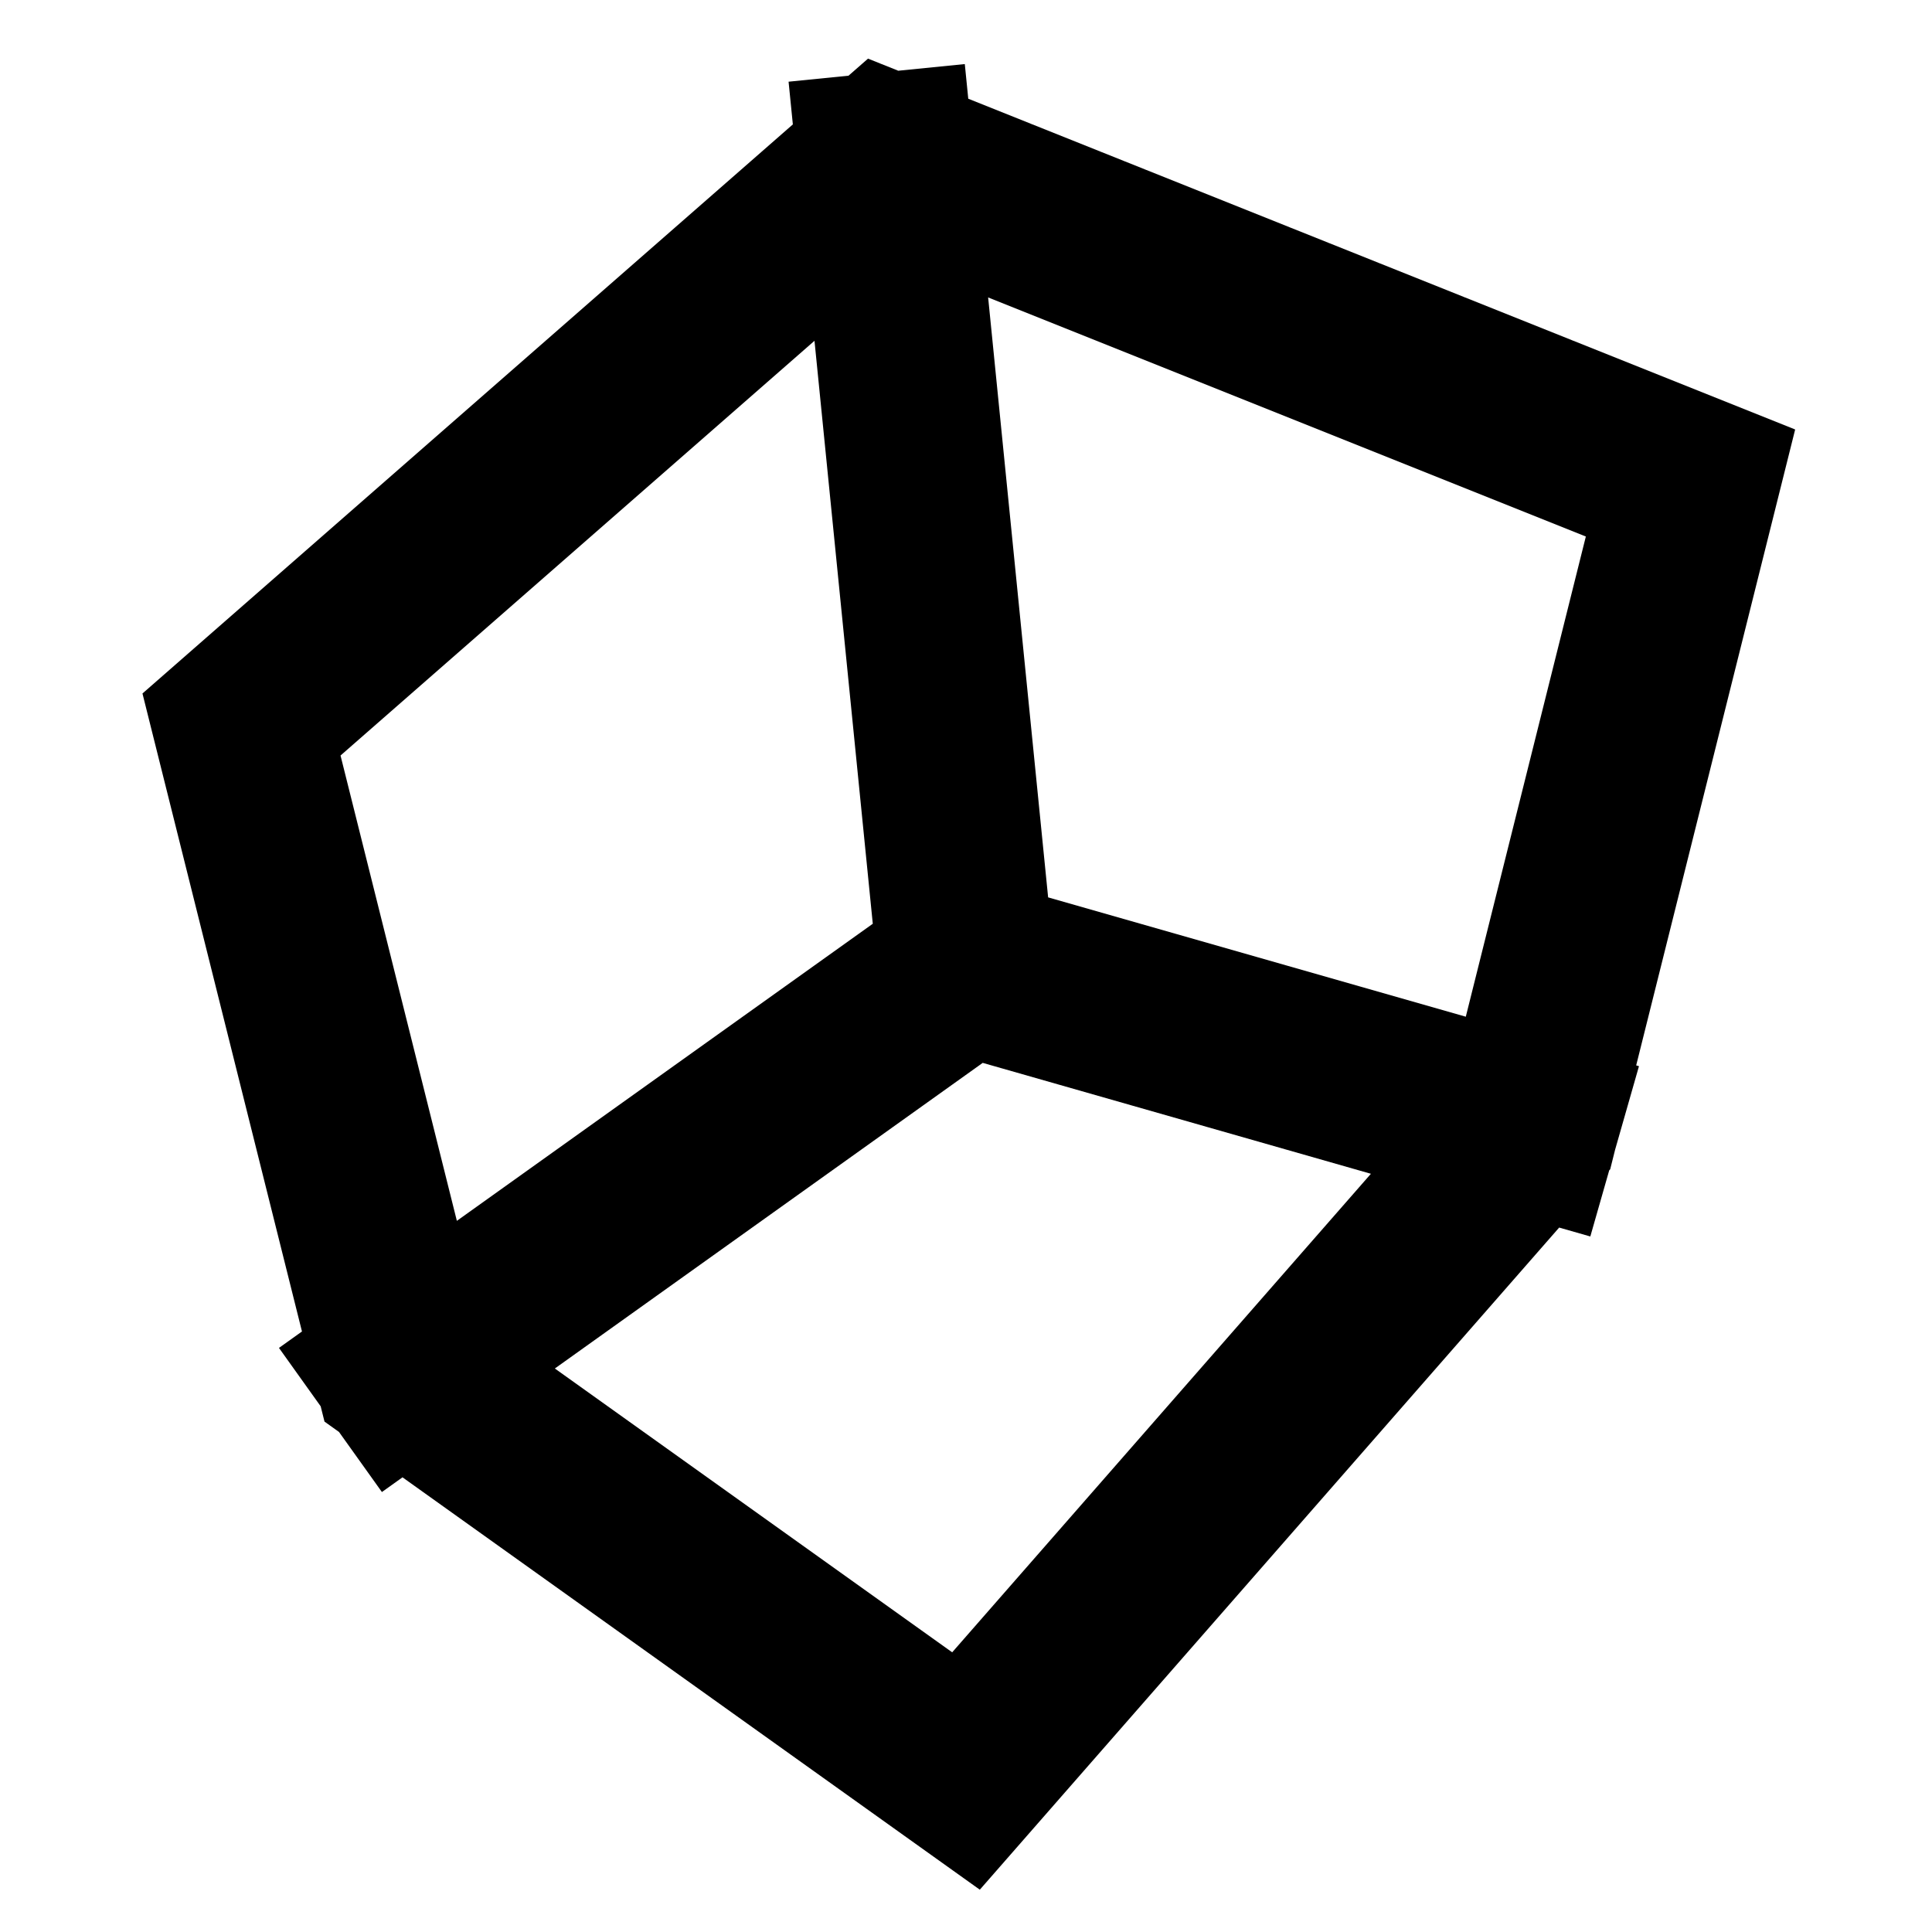
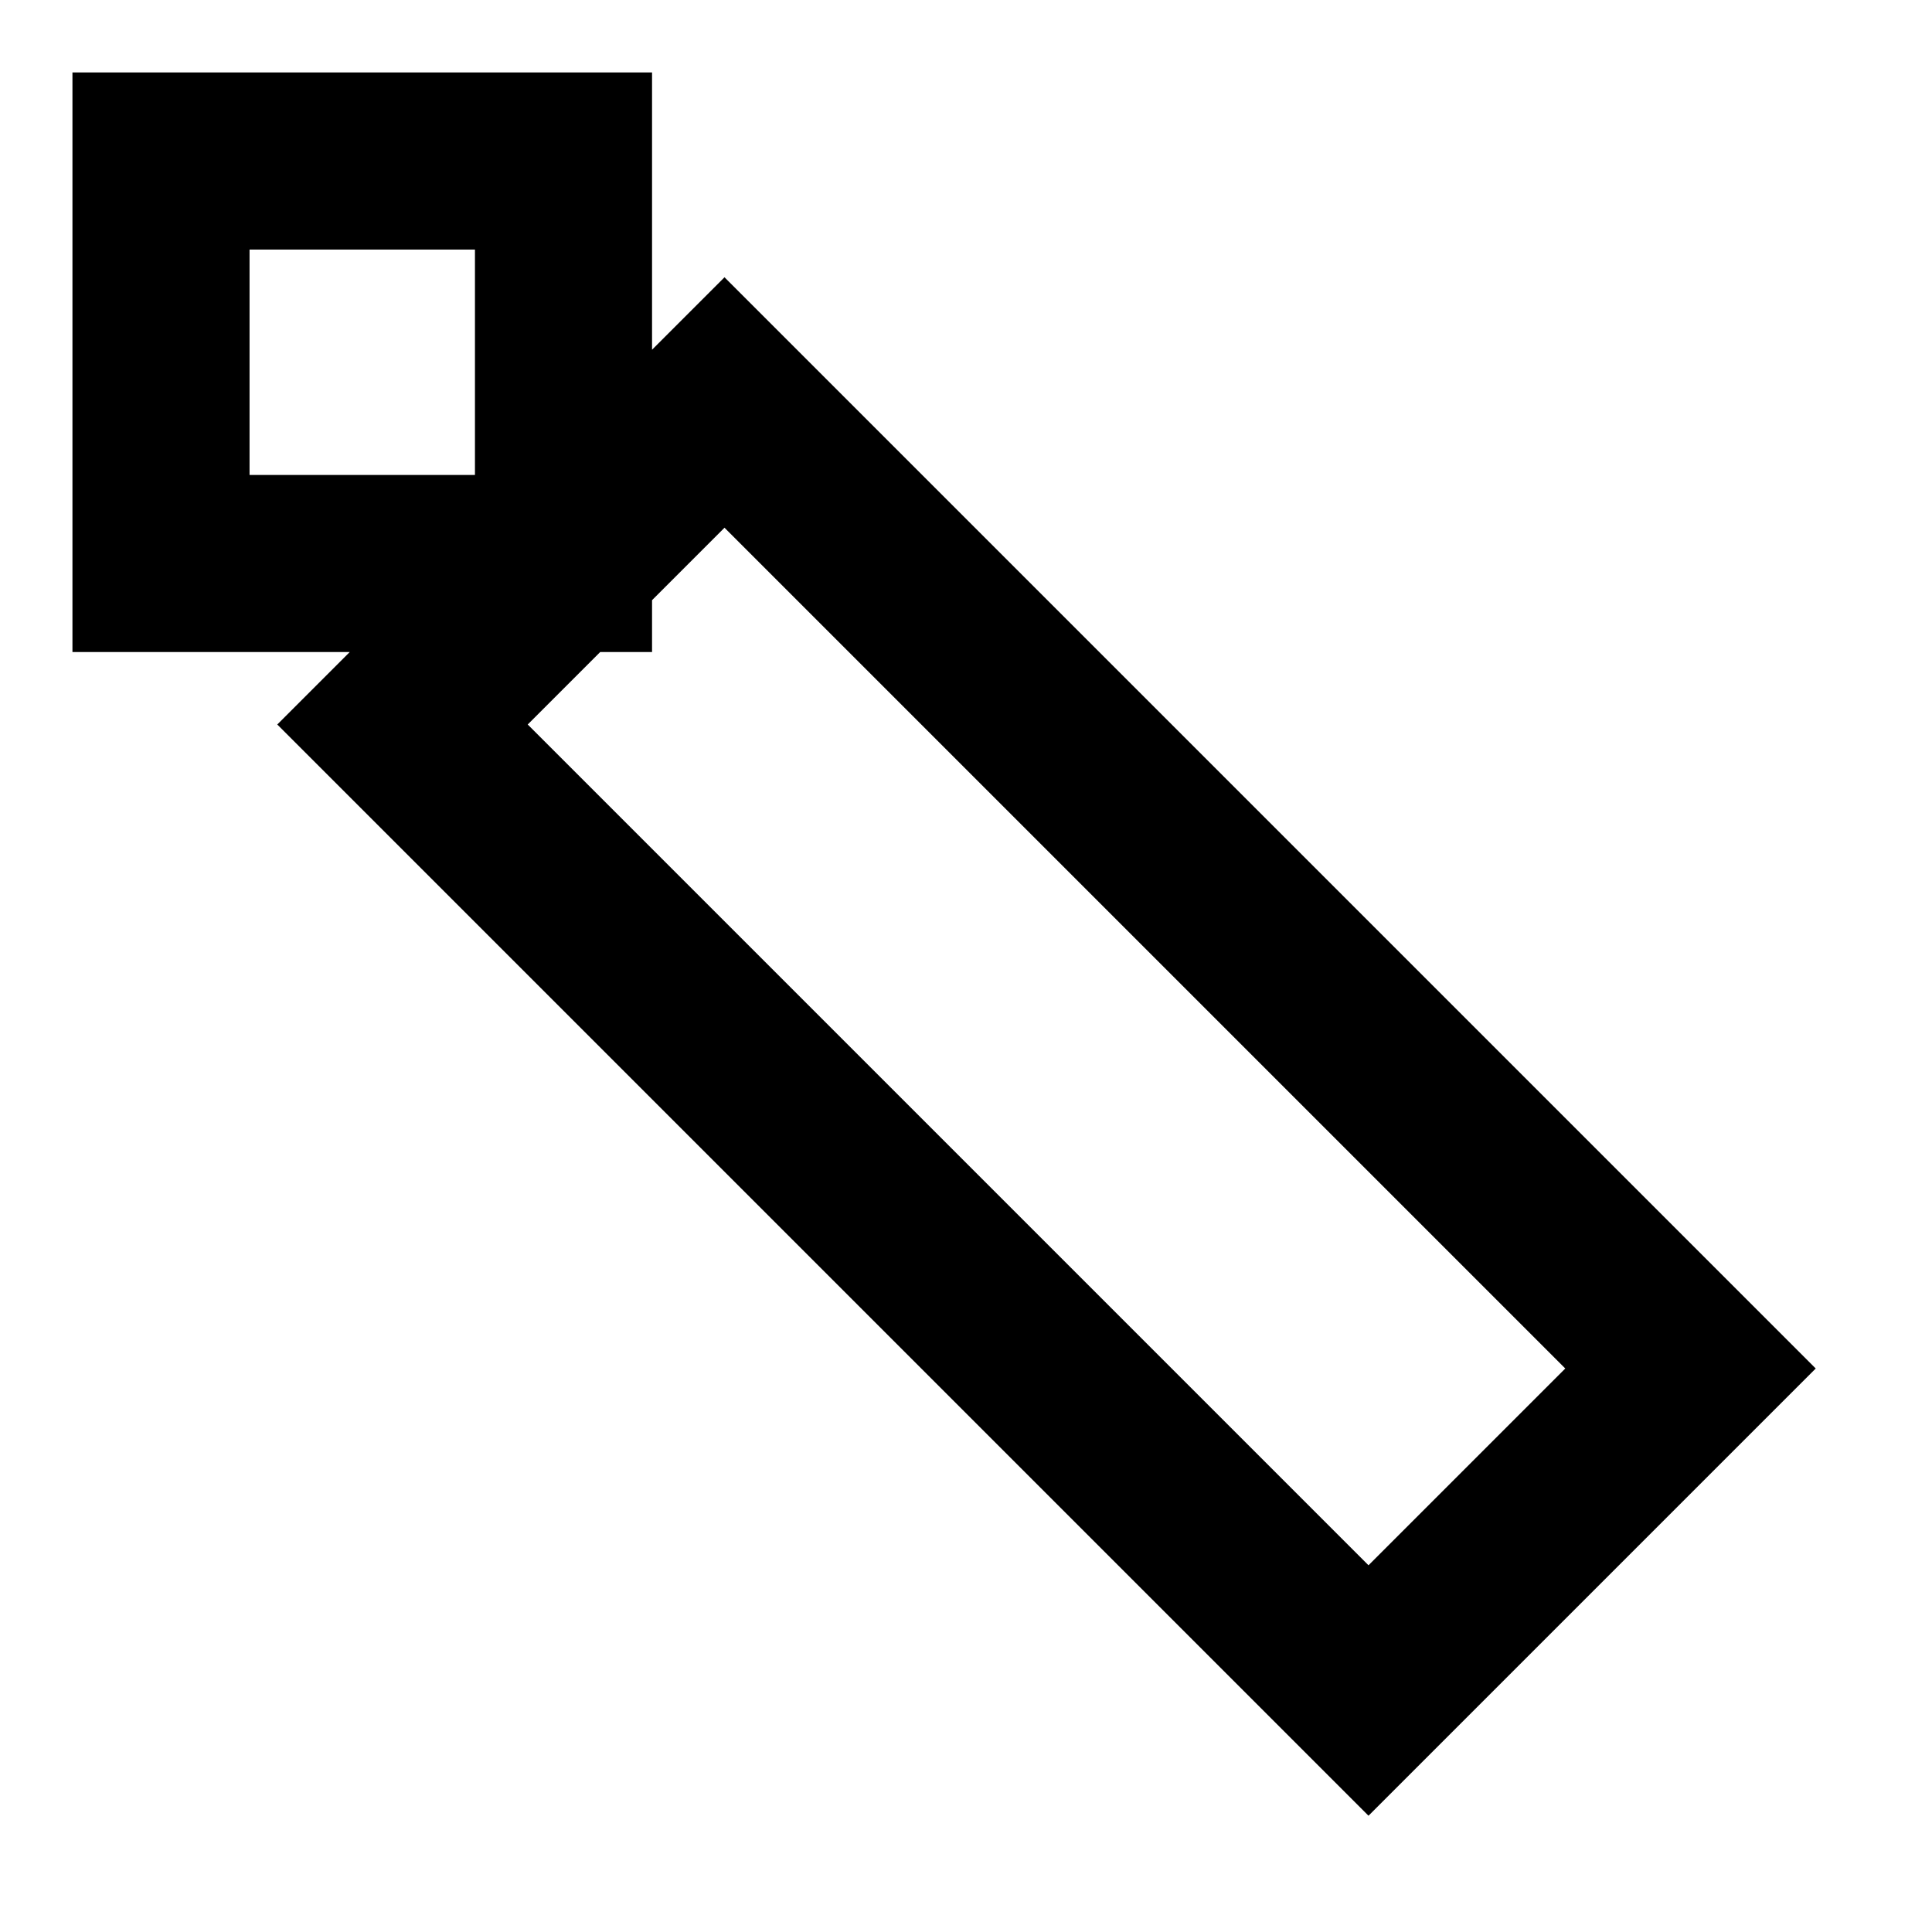
<svg xmlns="http://www.w3.org/2000/svg" width="24" height="24" viewBox="0 0 24 24">
-   <path d="M3 9 L11 2 L21 6 L19 14 L12 22 L5 17 Z M11 2 L12 12 L19 14 M12 12 L5 17" fill="none" stroke="#000000" stroke-width="2.2" stroke-linecap="square" stroke-linejoin="miter" />
+   <path d="M9 5 L21 17 L17 21 L5 9 Z M2 2 H7 V7 H2 Z" fill="none" stroke="#000000" stroke-width="2.2" stroke-linecap="square" stroke-linejoin="miter" />
</svg>
